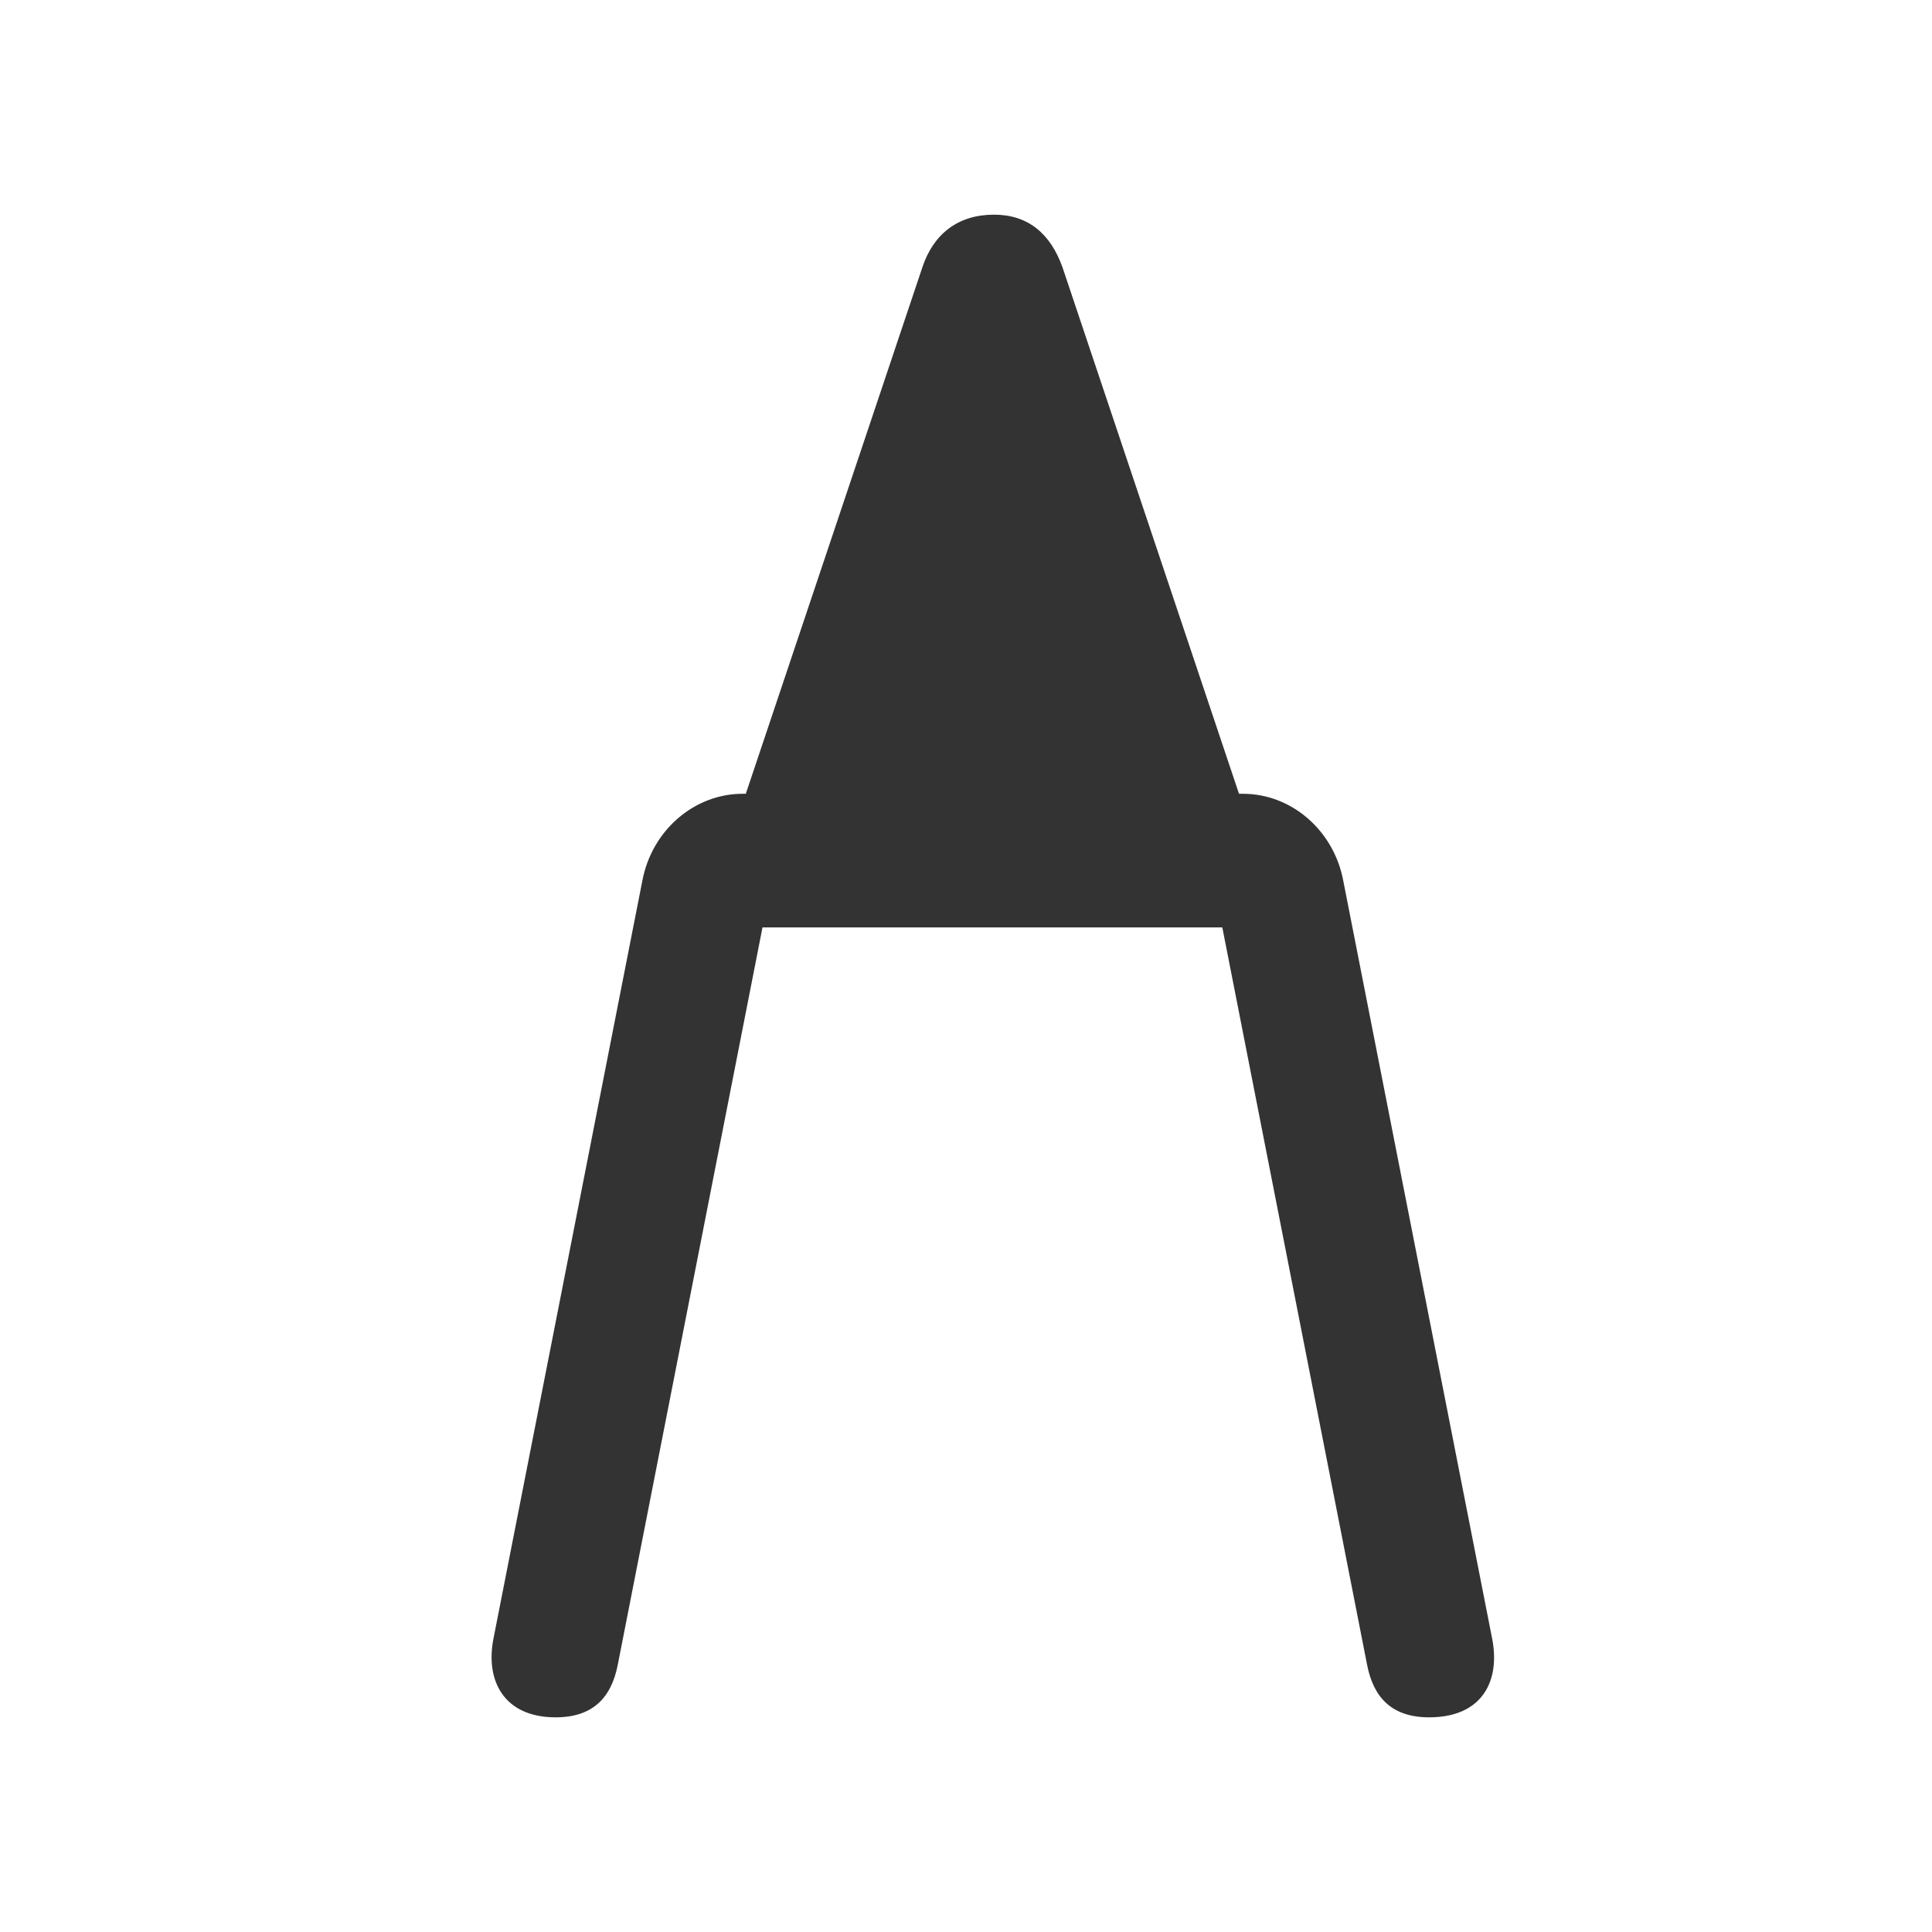
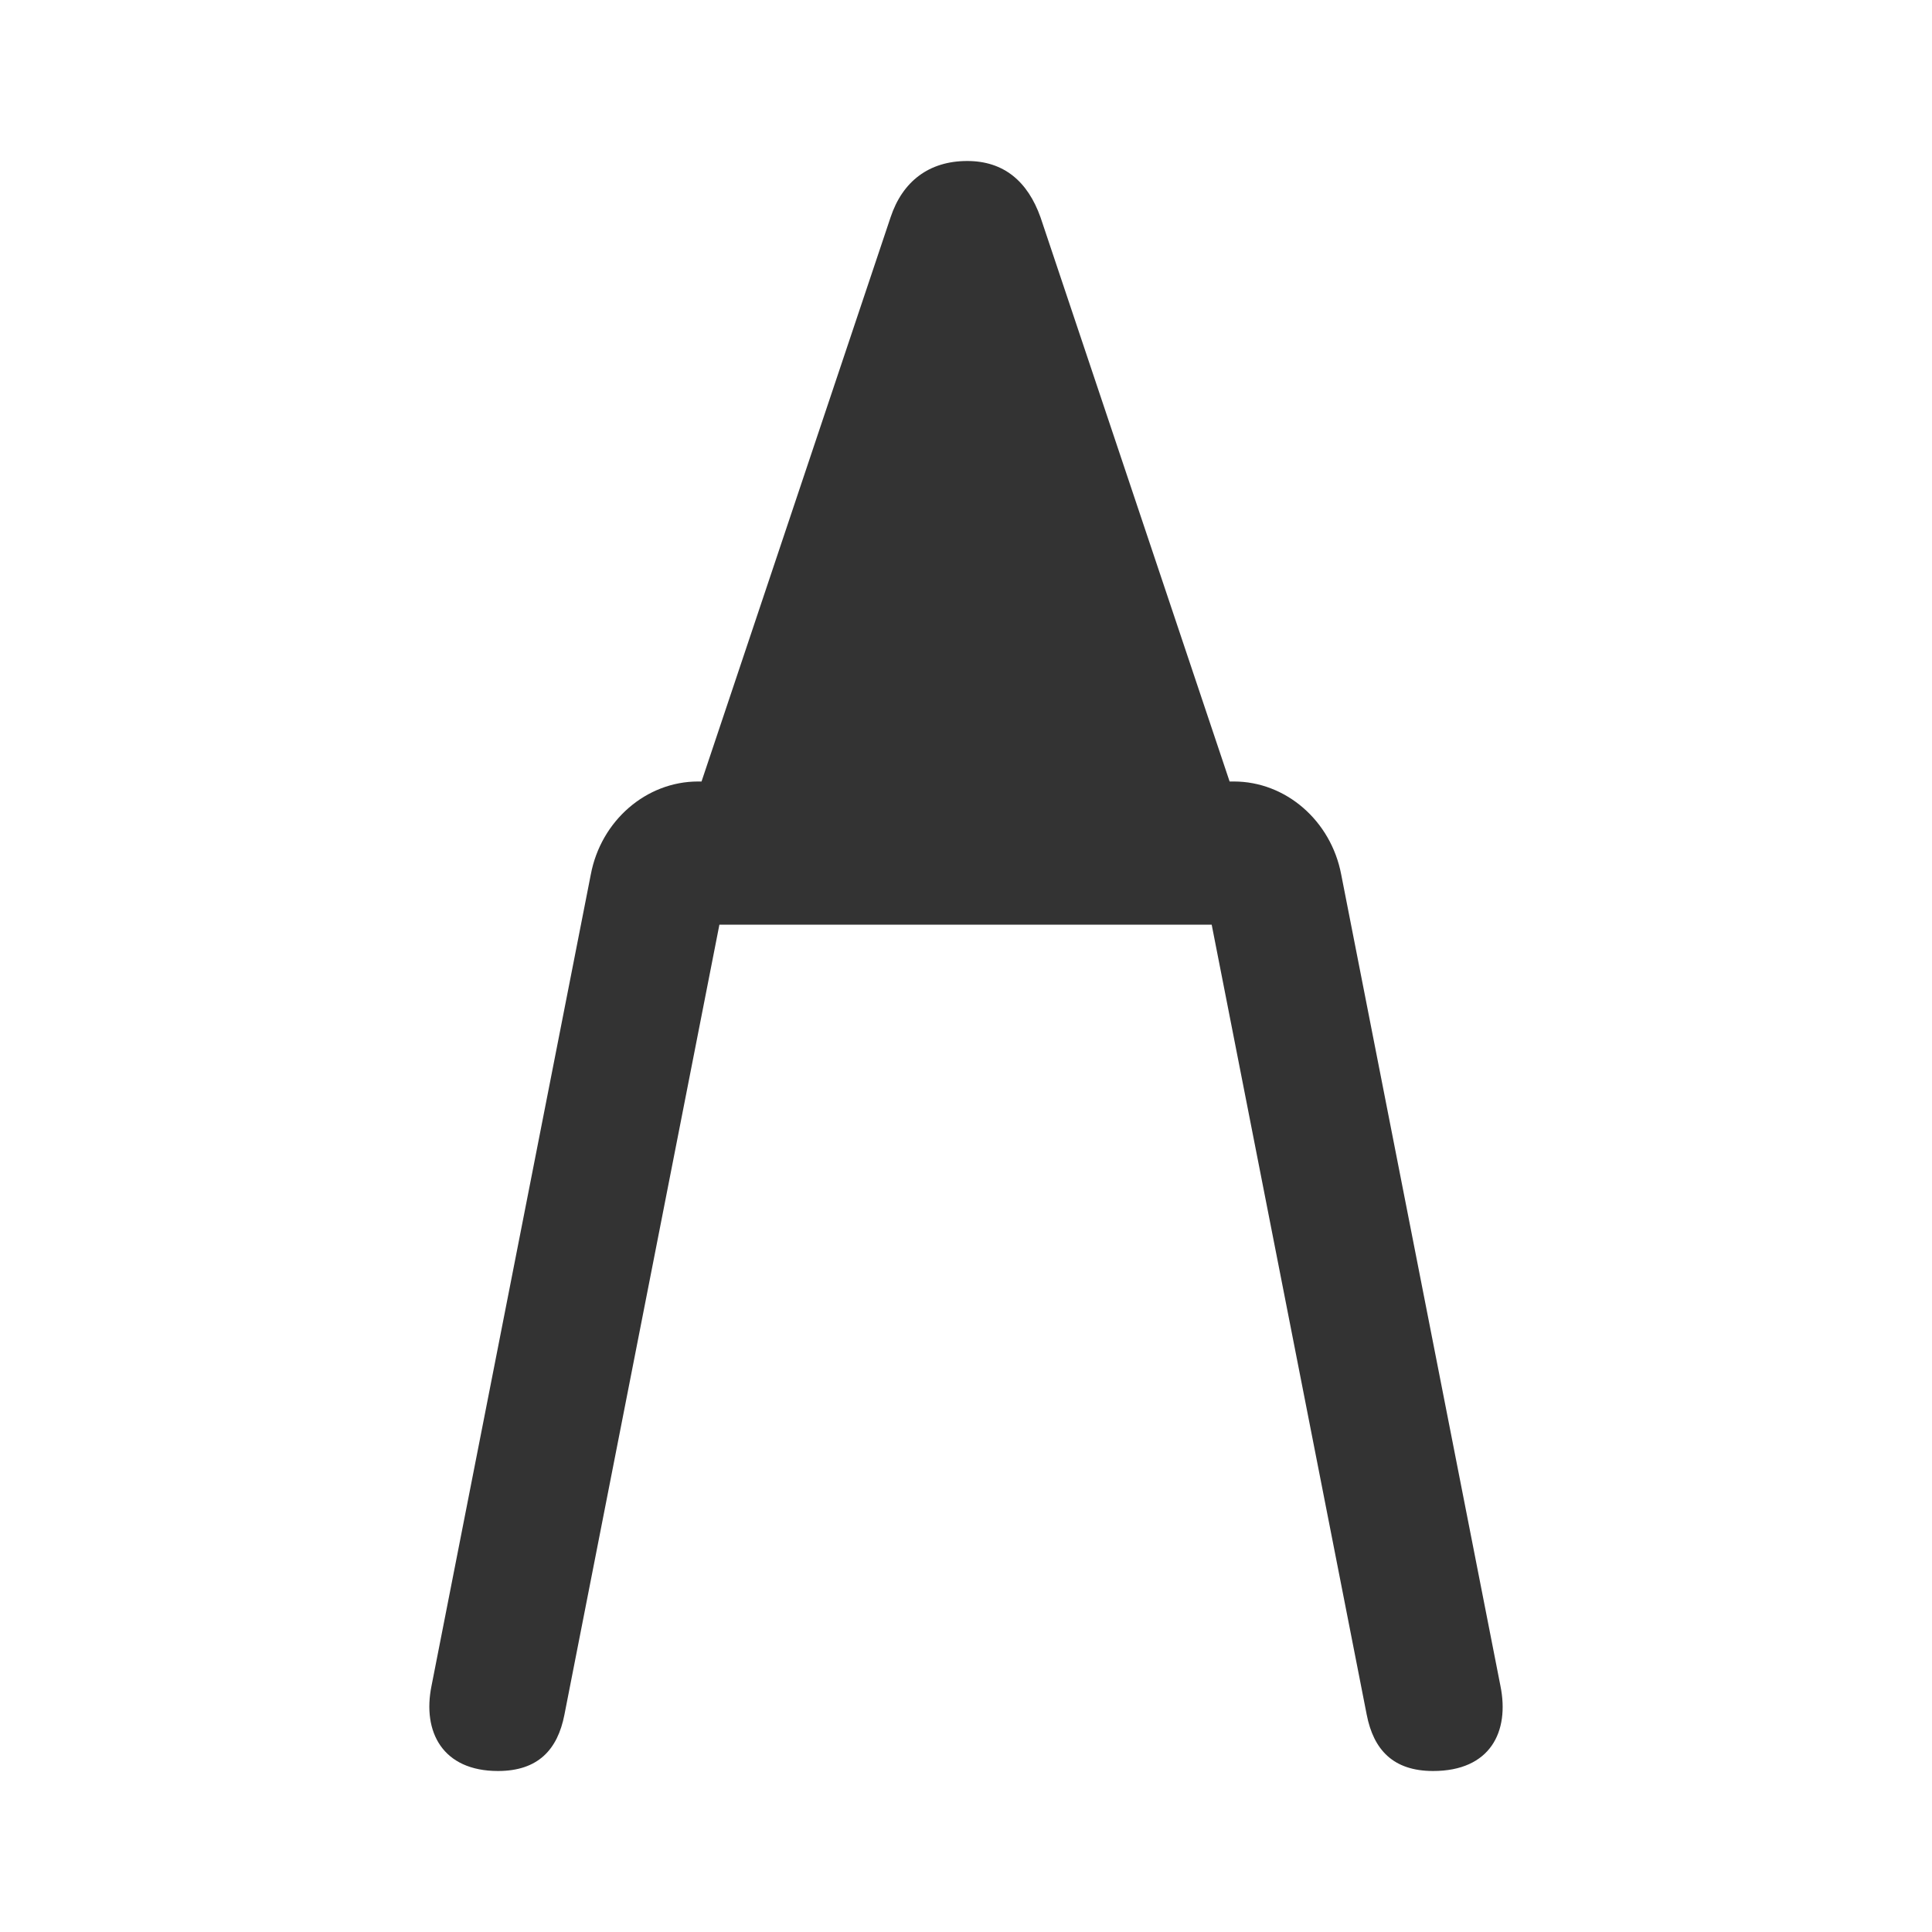
<svg xmlns="http://www.w3.org/2000/svg" width="36" height="36" viewBox="0 0 36 36" fill="none">
-   <path d="M10.354 32C11.051 32 11.392 31.629 11.511 31.022L14.208 17.281H22.776L25.474 31.022C25.592 31.629 25.933 32 26.63 32C27.623 32 27.964 31.318 27.801 30.518L25.029 16.407C24.851 15.473 24.066 14.791 23.161 14.791H23.087L19.797 4.978C19.574 4.356 19.159 4 18.522 4C17.855 4 17.395 4.356 17.188 4.978L13.897 14.791H13.838C12.934 14.791 12.148 15.473 11.97 16.407L9.198 30.518C9.035 31.318 9.391 32 10.354 32Z" fill="#333333" />
+   <path d="M9.279 33C10.025 33 10.39 32.603 10.517 31.952L13.405 17.23H22.578L25.467 31.952C25.594 32.603 25.959 33 26.704 33C27.768 33 28.133 32.27 27.958 31.412L24.991 16.293C24.8 15.292 23.959 14.562 22.991 14.562H22.912L19.388 4.048C19.15 3.381 18.706 3 18.023 3C17.309 3 16.817 3.381 16.595 4.048L13.072 14.562H13.008C12.04 14.562 11.199 15.292 11.009 16.293L8.041 31.412C7.866 32.27 8.247 33 9.279 33Z" fill="#333333" />
</svg>
